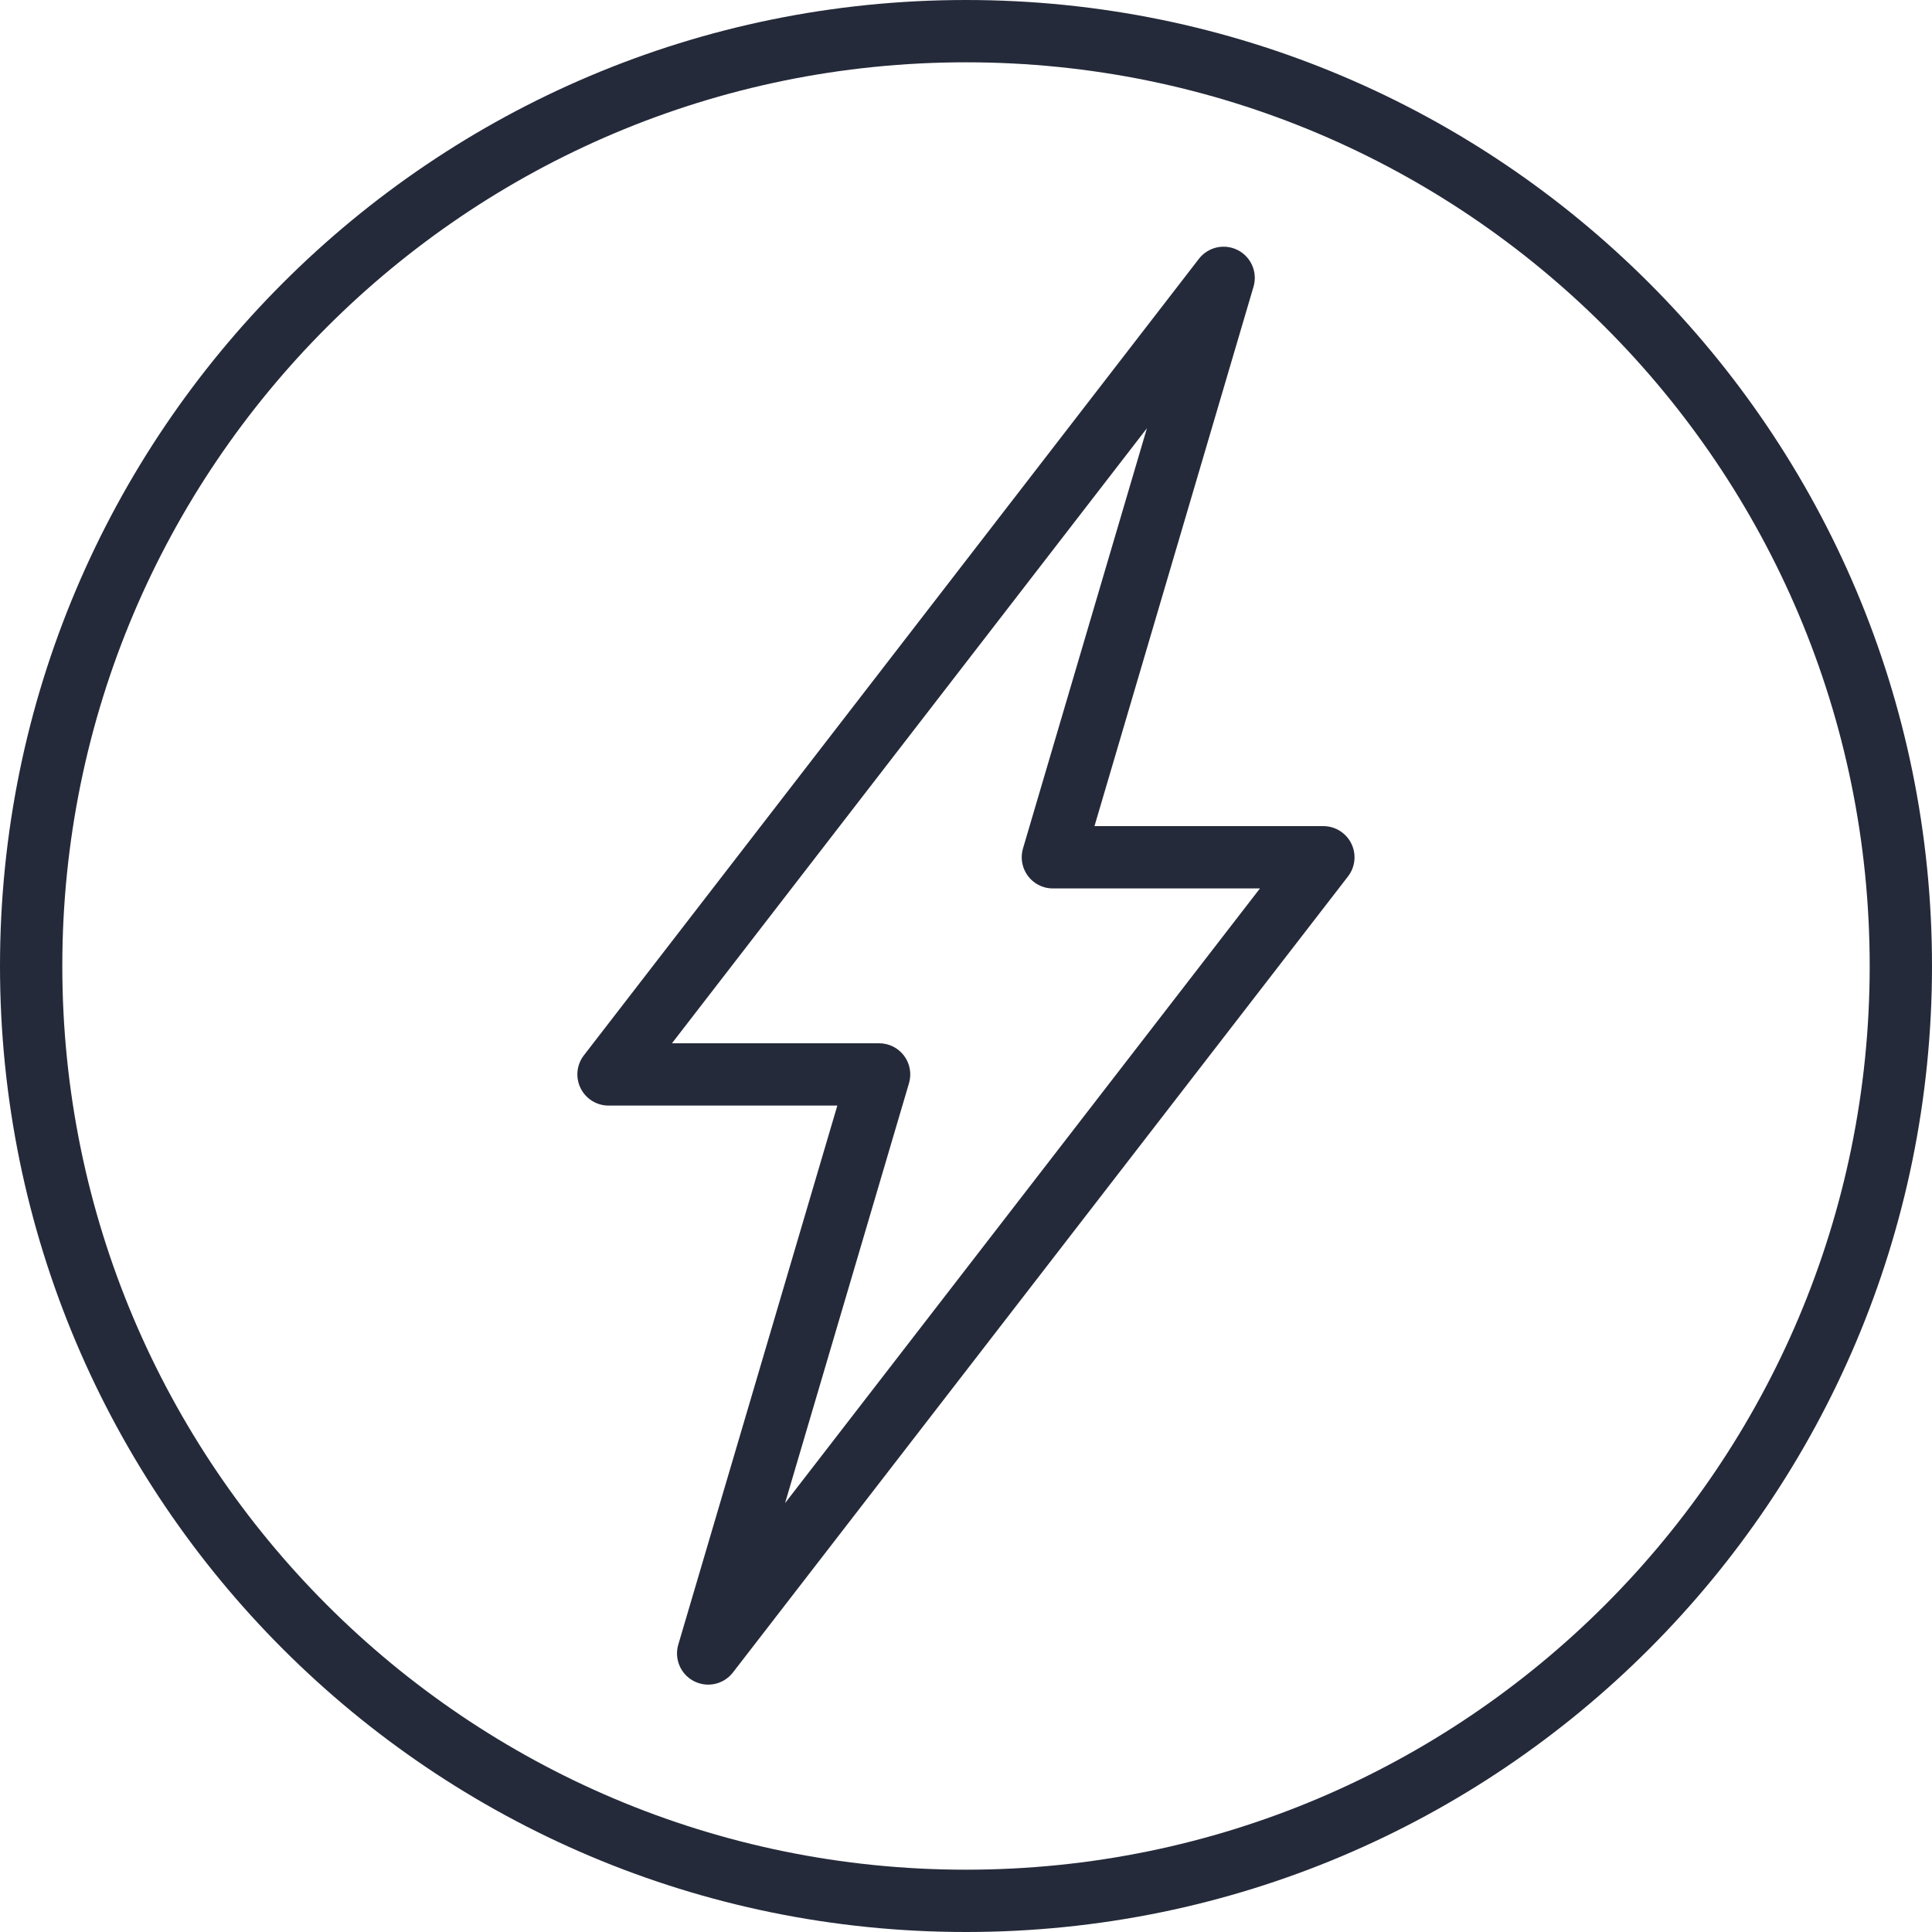
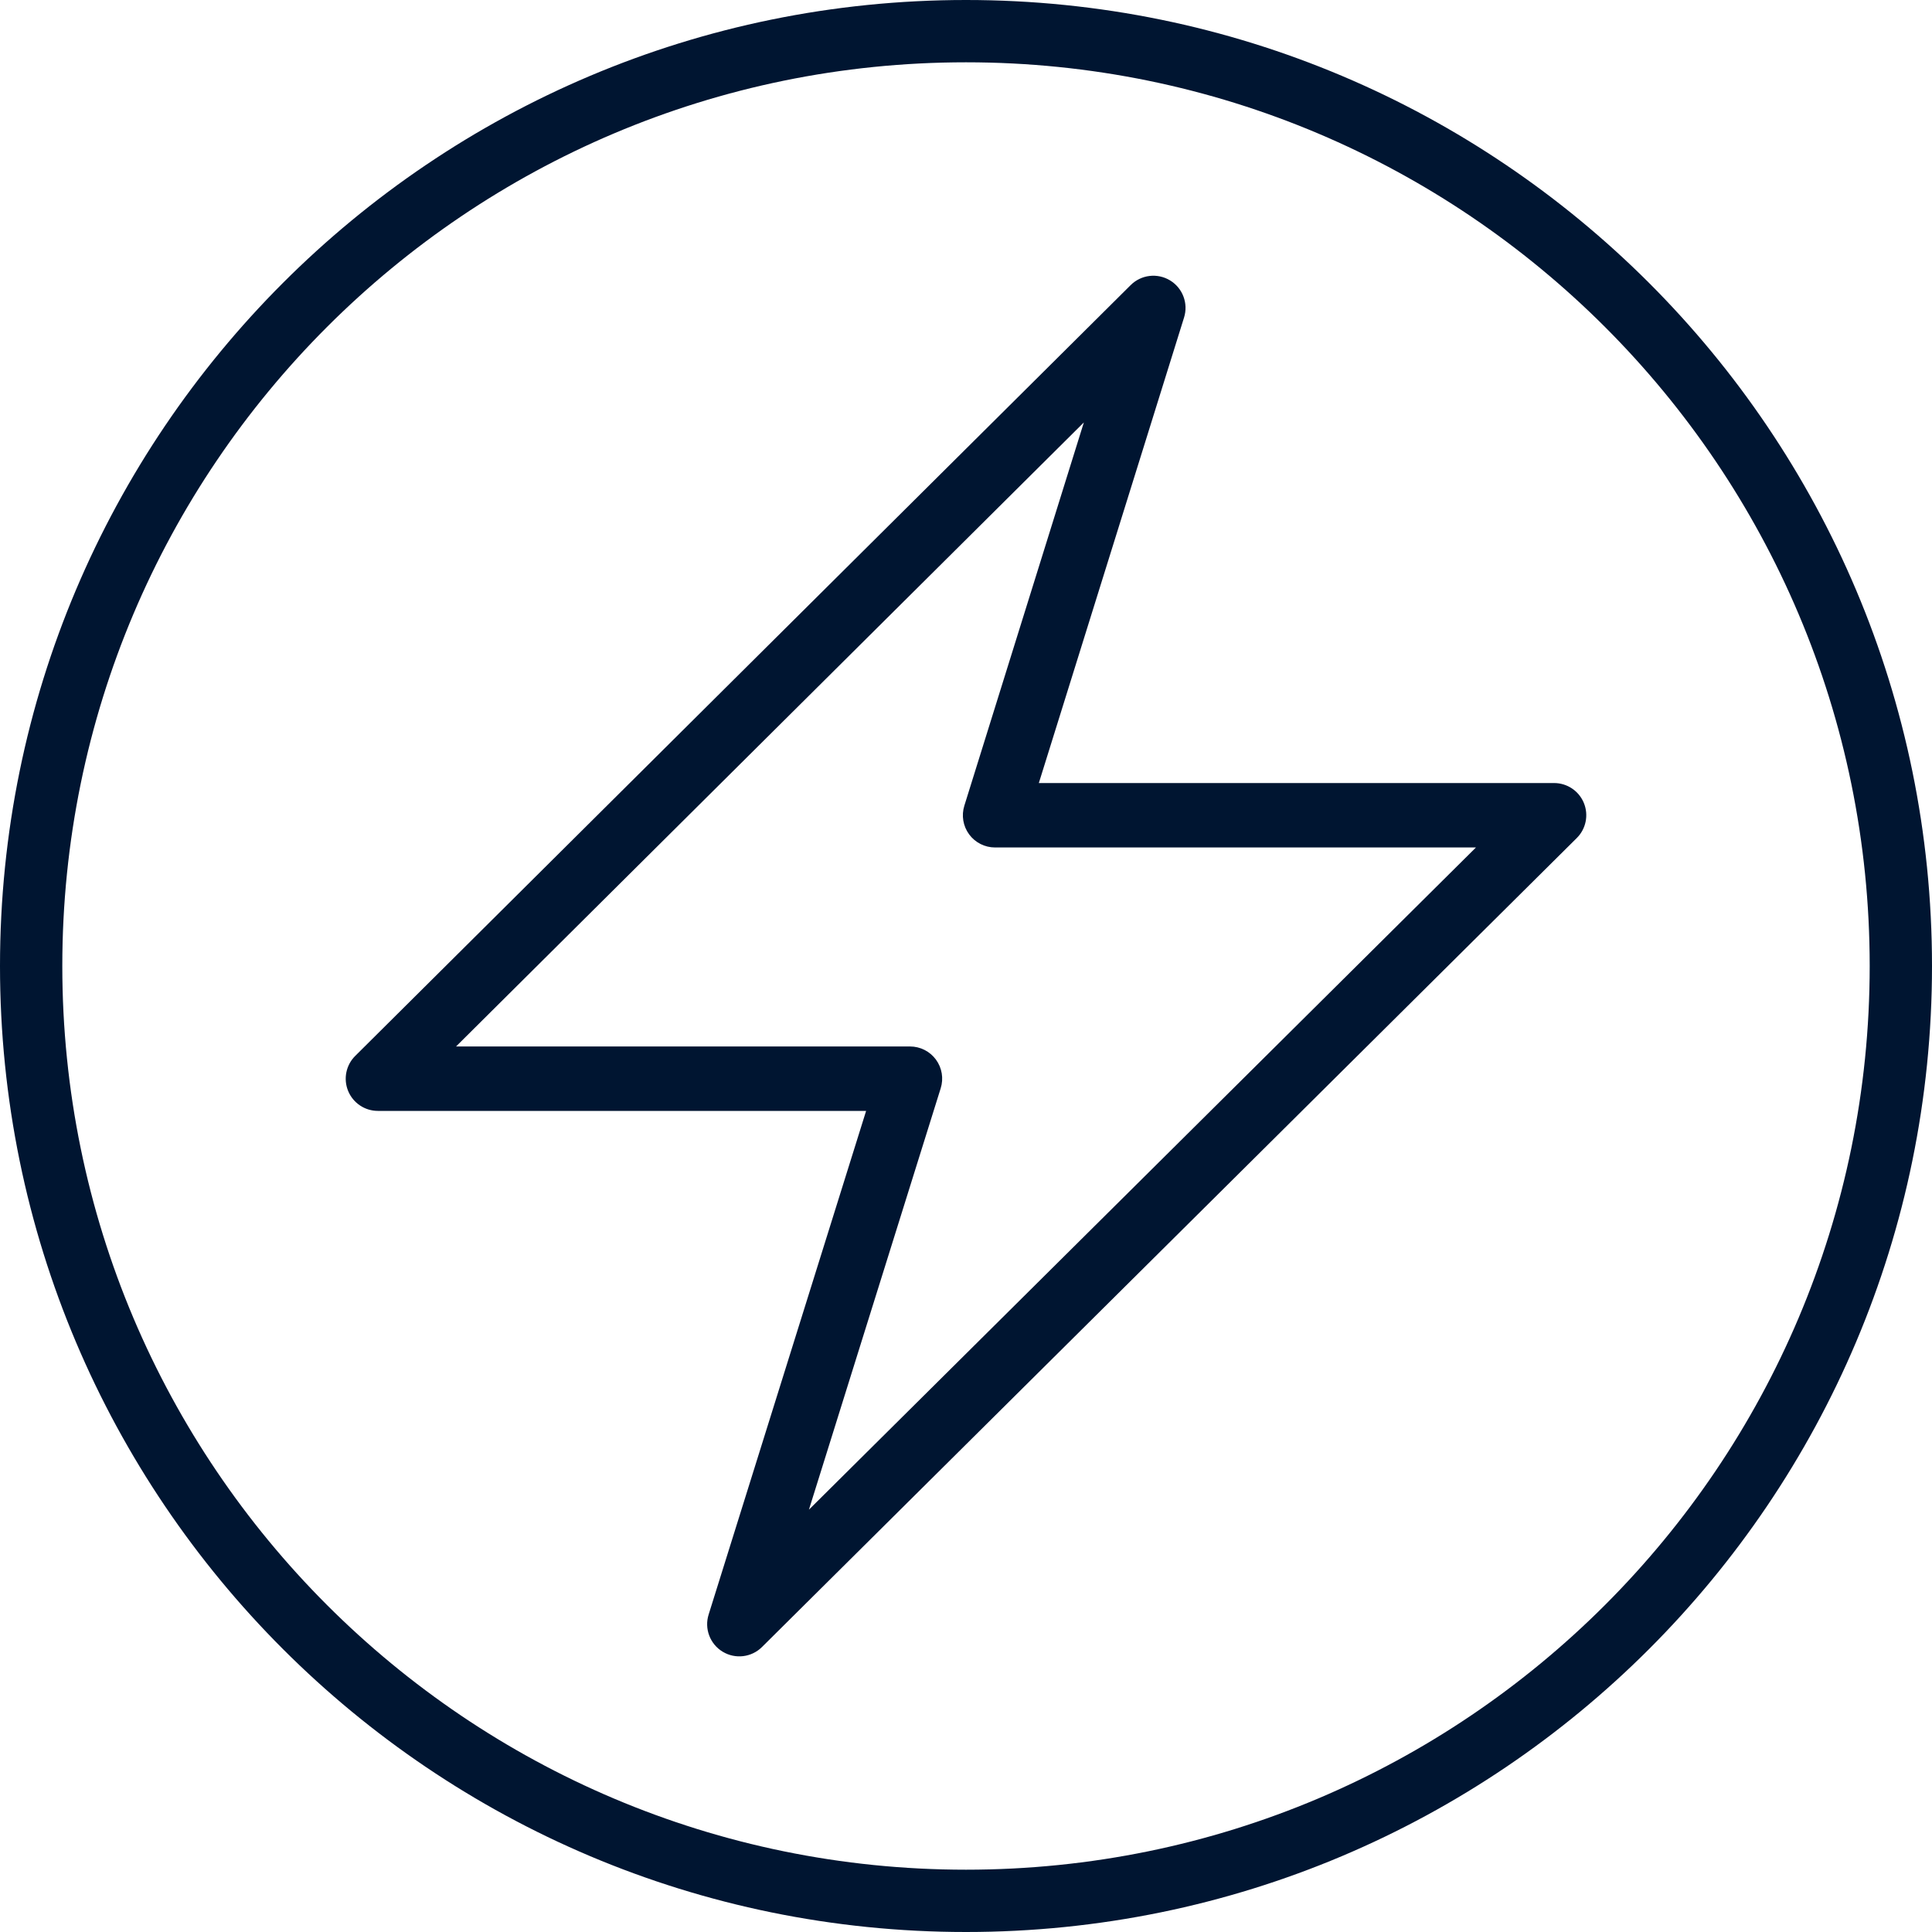
- <svg xmlns="http://www.w3.org/2000/svg" id="Layer_1" data-name="Layer 1" viewBox="0 0 20 20">
-   <path d="M10,0A10,10,0,1,0,20,10,10,10,0,0,0,10,0Zm0,19.355A9.355,9.355,0,1,1,19.355,10v0h0A9.355,9.355,0,0,1,10,19.355Z" fill="#252a3a" />
-   <path d="M13.7,8.552H11.33l1.647-5.586a.323.323,0,0,0-.565-.288L6.044,10.925a.323.323,0,0,0,.255.52H8.668L7.021,17.027a.323.323,0,0,0,.565.288L13.955,9.072a.323.323,0,0,0-.255-.52ZM8.127,15.56l1.283-4.347A.322.322,0,0,0,9.1,10.8H6.956l4.917-6.367-1.283,4.35a.323.323,0,0,0,.218.401.327.327,0,0,0,.091.013h2.144Z" fill="#252a3a" />
+ <svg xmlns="http://www.w3.org/2000/svg" viewBox="0 0 20 20">
+   <g id="Layer_2" data-name="Layer 2">
+     <g id="Layer_1-2" data-name="Layer 1">
+       <path d="M16.087,8.106H10.754l1.503-4.818a.333.333,0,0,0-.553-.336L3.678,10.93a.333.333,0,0,0,.235.57H8.966l-1.63,5.213a.333.333,0,0,0,.553.336l8.433-8.373a.333.333,0,0,0-.235-.57ZM8.374,15.628l1.364-4.362a.333.333,0,0,0-.318-.433H4.721L11.22,4.373,9.983,8.34a.333.333,0,0,0,.318.433h4.978Z" fill="#001531" fill-rule="evenodd" />
+       <path d="M10,0A10,10,0,1,0,20,10,10,10,0,0,0,10,0Zm0,19.355A9.355,9.355,0,1,1,19.355,10,9.355,9.355,0,0,1,10,19.355Z" fill="#001531" fill-rule="evenodd" />
+     </g>
+   </g>
</svg>
